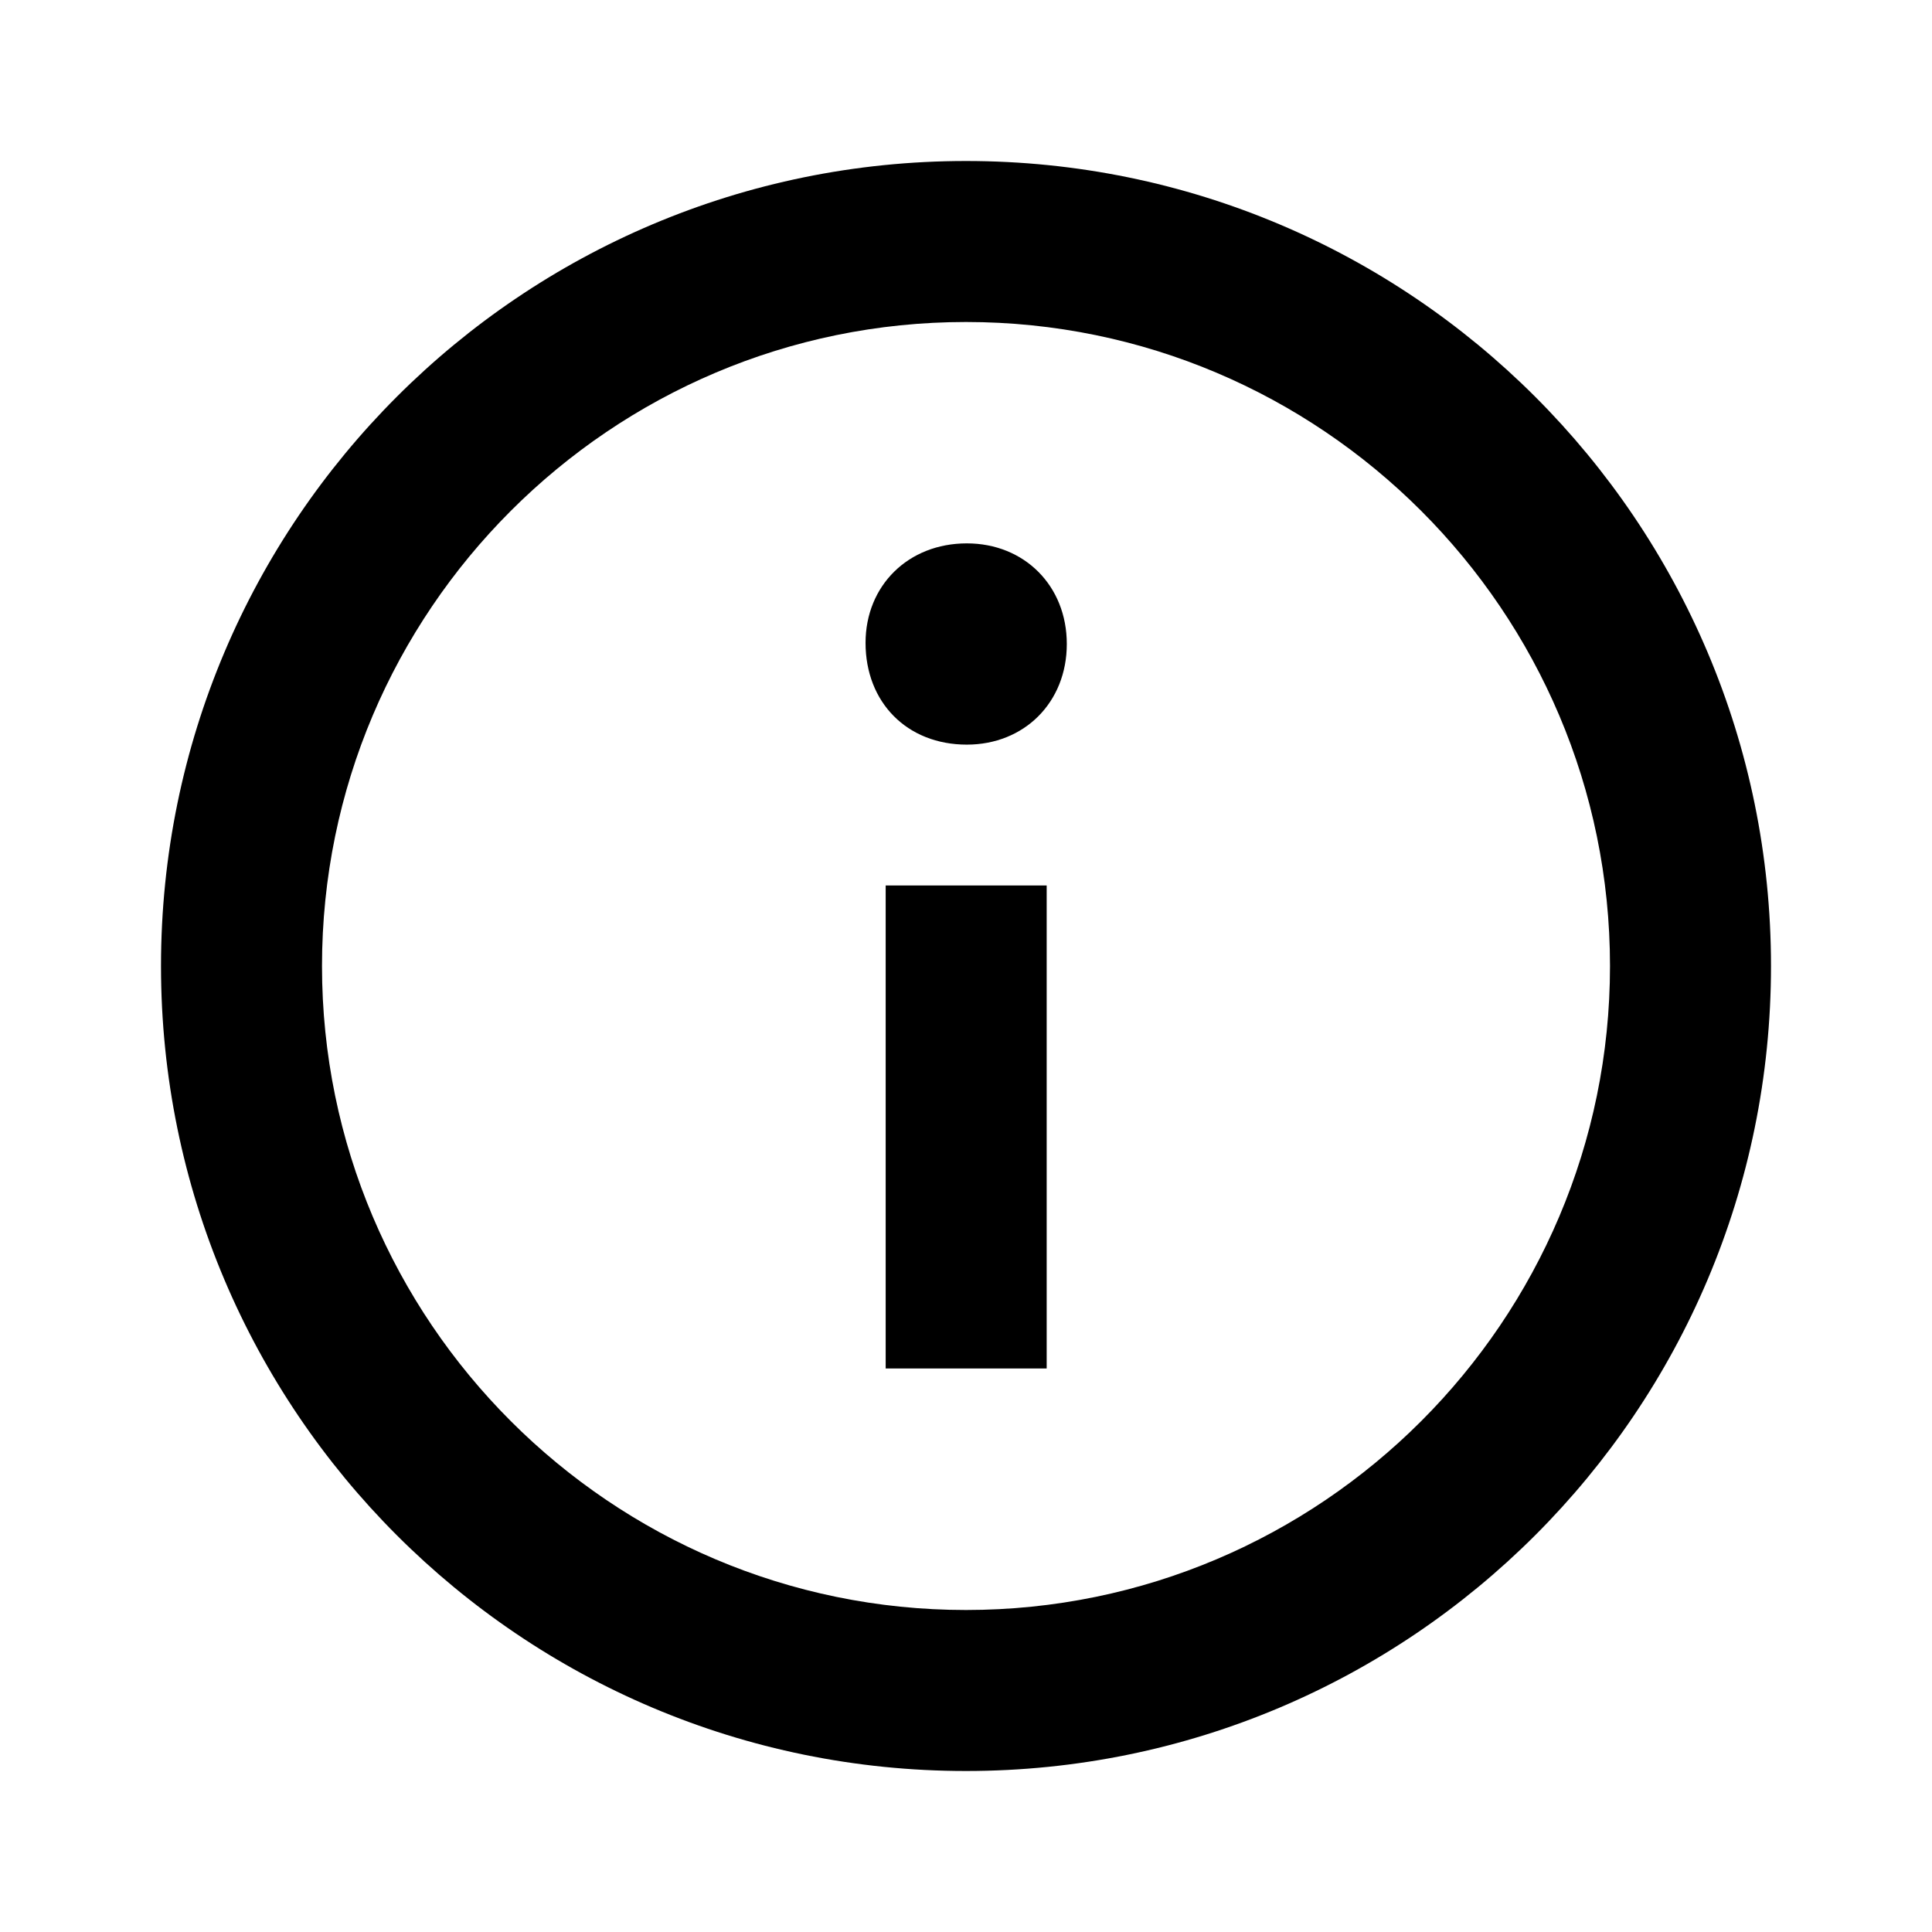
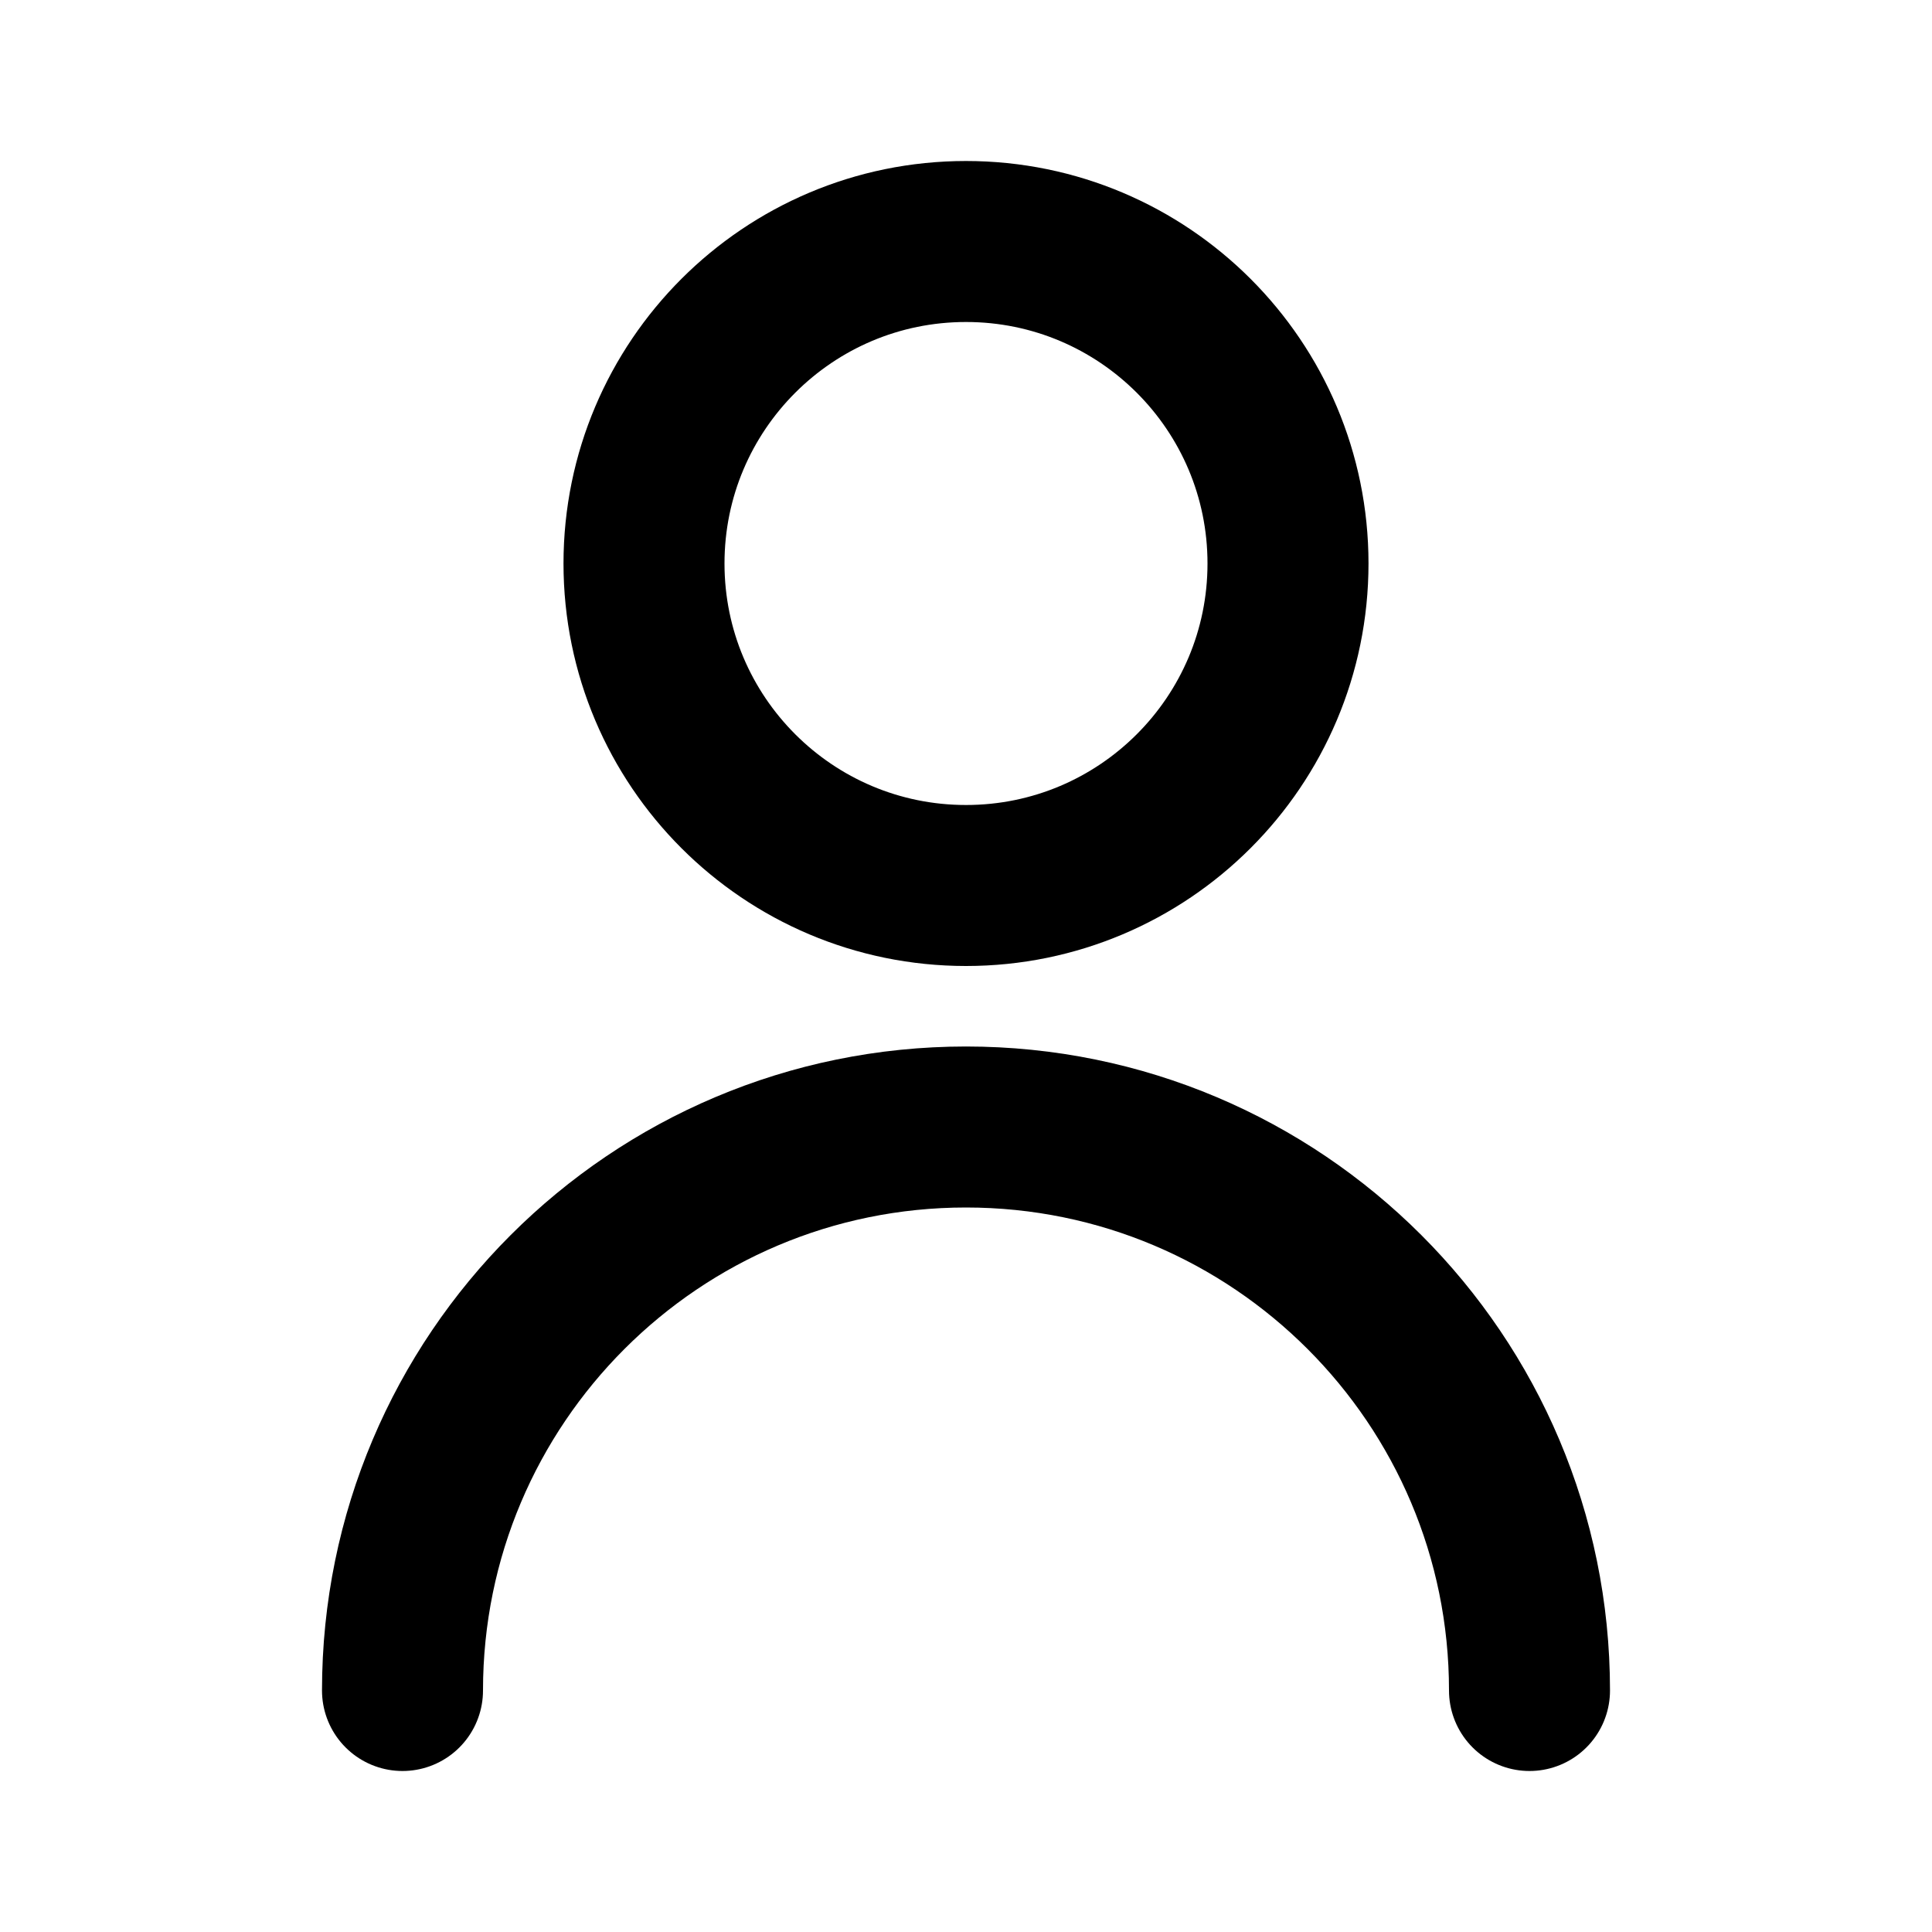
- <svg xmlns="http://www.w3.org/2000/svg" width="800px" height="800px" viewBox="0 0 512 512" version="1.1">
-   <g id="Page-1" stroke="none" stroke-width="1" fill="none" fill-rule="evenodd">
-     <g id="about-white" fill="#000000" transform="translate(42.66667, 42.66667)">
-       <path d="M213.333,3.55271368e-14 C95.513,3.55271368e-14 3.55271368e-14,95.512 3.55271368e-14,213.333 C3.55271368e-14,331.154 95.513,426.667 213.333,426.667 C331.155,426.667 426.667,331.154 426.667,213.333 C426.667,95.512 331.155,3.55271368e-14 213.333,3.55271368e-14 Z M213.333,384 C119.228,384 42.667,307.439 42.667,213.333 C42.667,119.228 119.228,42.667 213.333,42.667 C307.44,42.667 384,119.228 384,213.333 C384,307.439 307.44,384 213.333,384 Z M240.047,128 C240.047,143.468 228.785,154.667 213.55,154.667 C197.699,154.667 186.713,143.468 186.713,127.704 C186.713,112.554 197.996,101.333 213.55,101.333 C228.785,101.333 240.047,112.554 240.047,128 Z M192.047,192 L234.713,192 L234.713,320 L192.047,320 L192.047,192 Z" id="Shape">
- 
- </path>
-     </g>
-   </g>
+ <svg xmlns="http://www.w3.org/2000/svg" width="800px" height="800px" viewBox="0 0 24 24" fill="none">
+   <path d="M5 21C5 17.134 8.134 14 12 14C15.866 14 19 17.134 19 21M16 7C16 9.209 14.209 11 12 11C9.791 11 8 9.209 8 7C8 4.791 9.791 3 12 3C14.209 3 16 4.791 16 7Z" stroke="#000000" stroke-width="2" stroke-linecap="round" stroke-linejoin="round" />
</svg>
